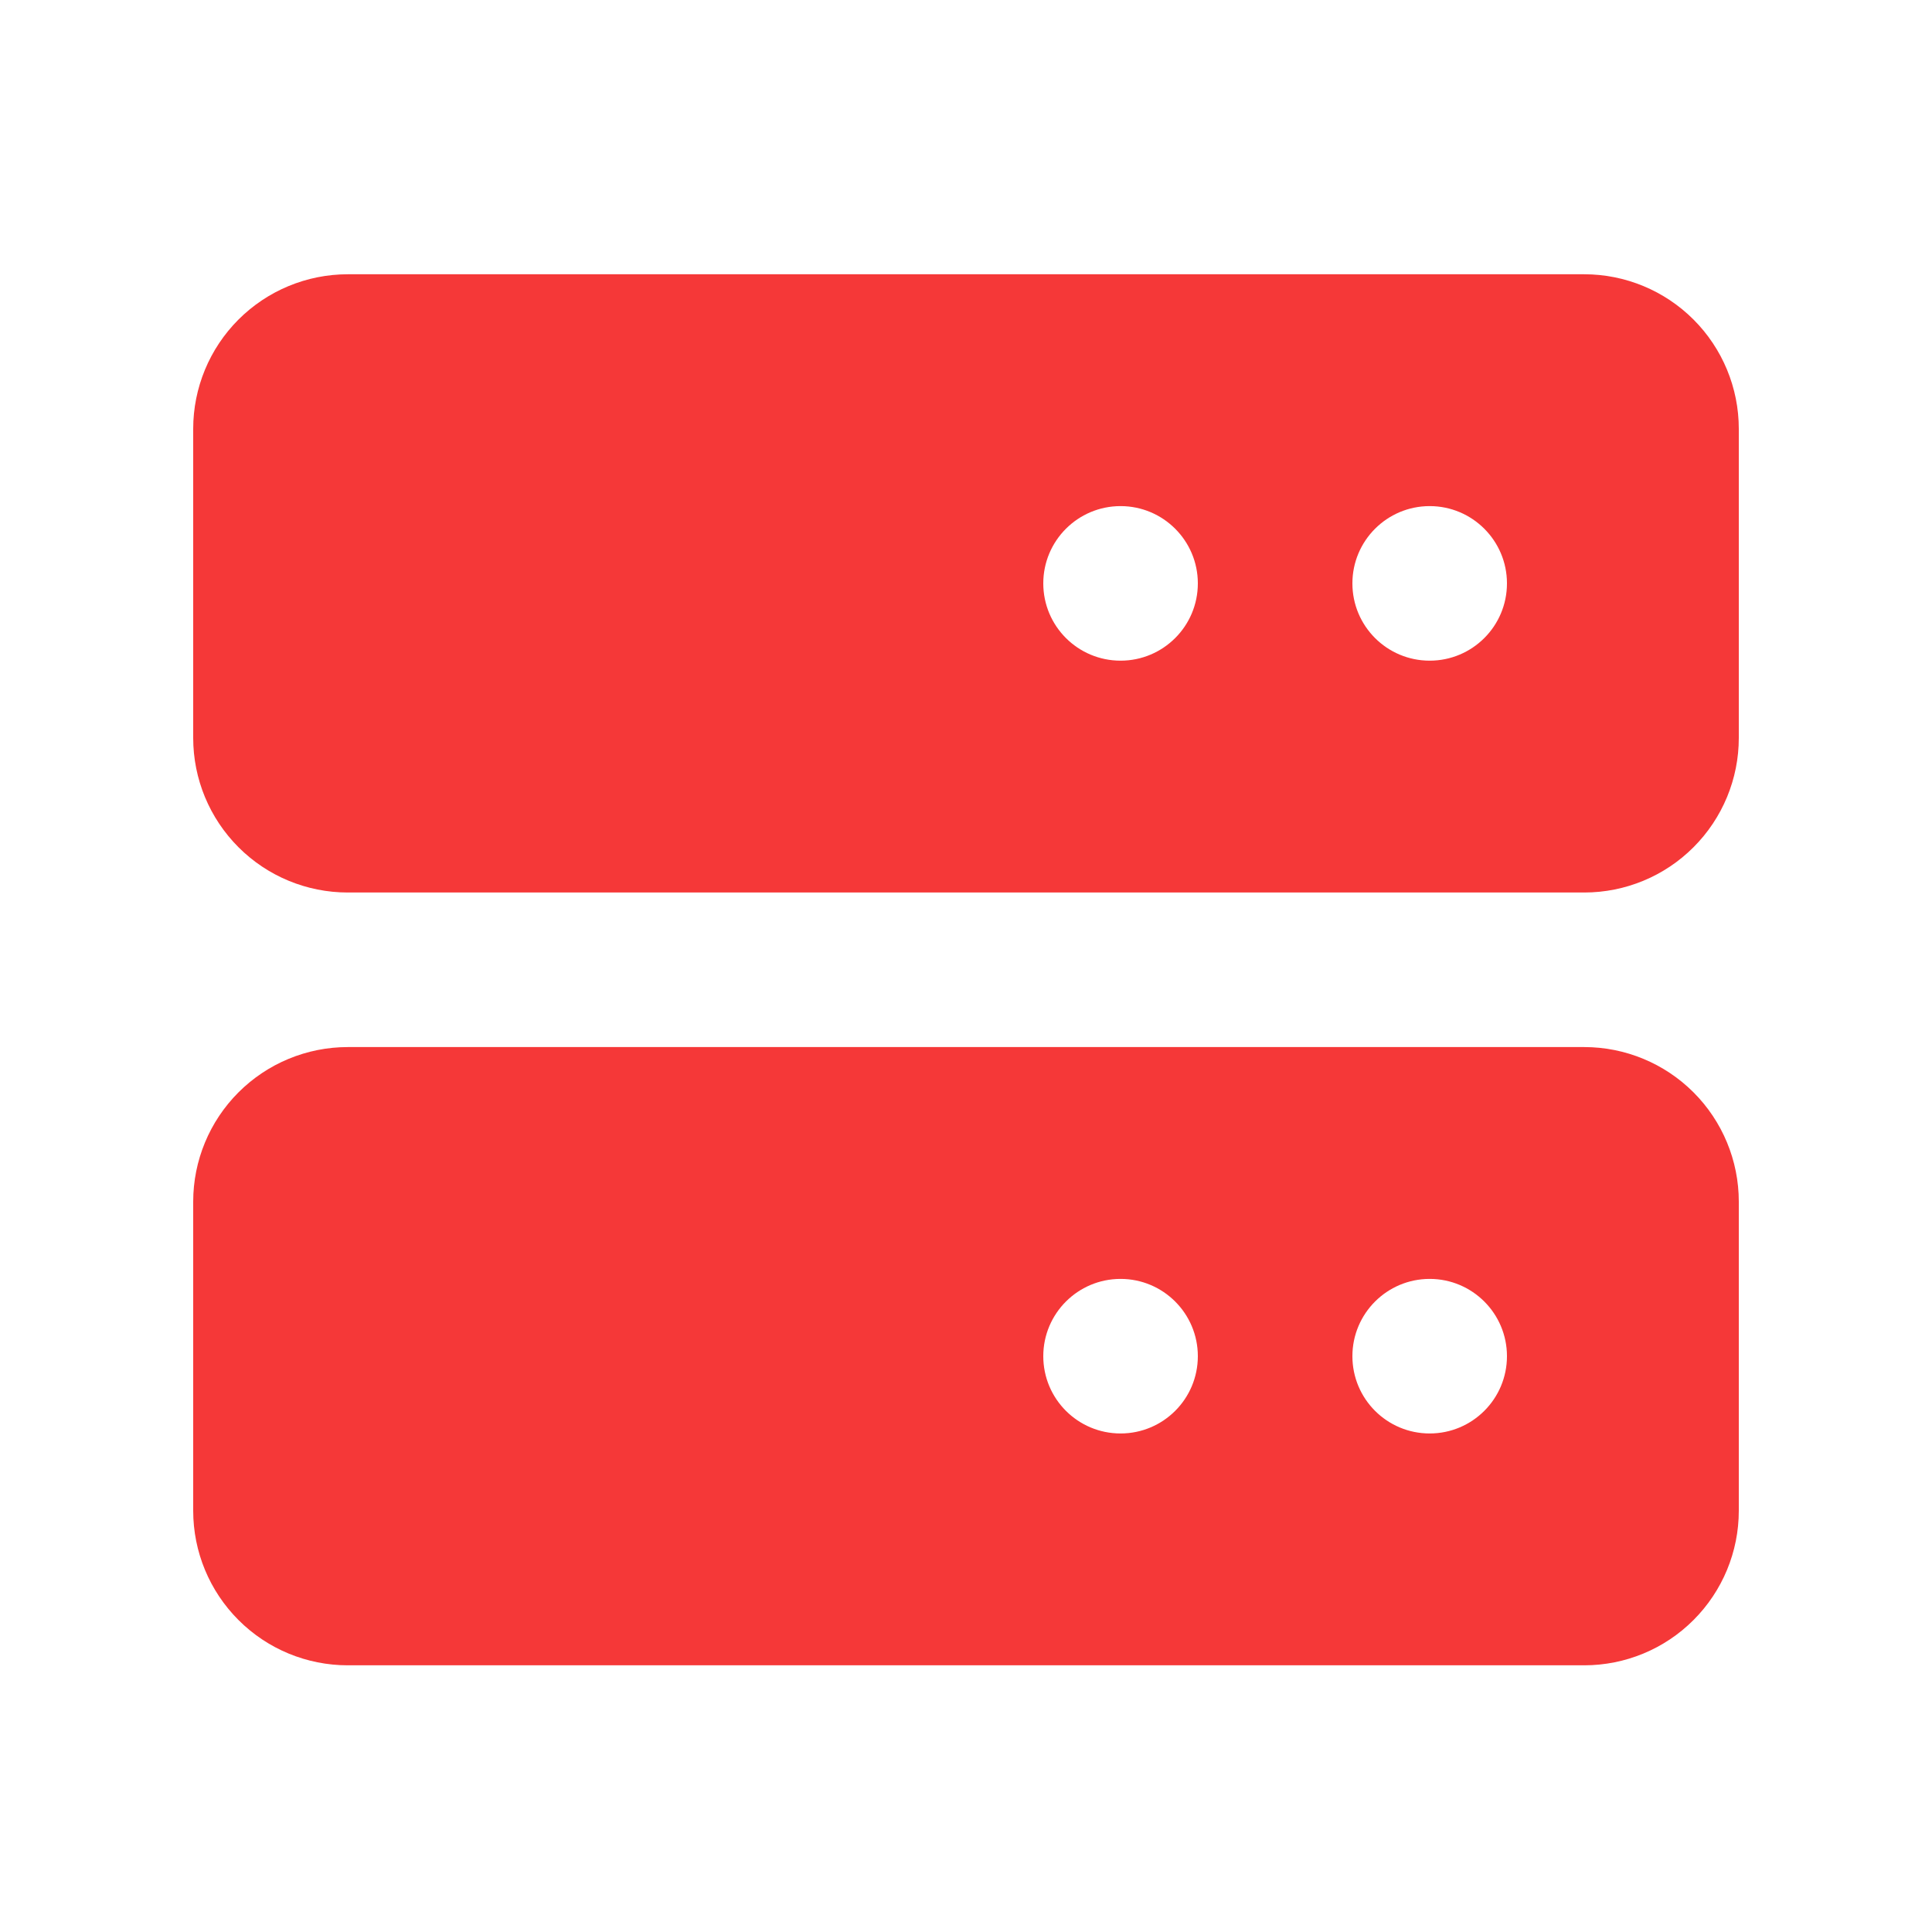
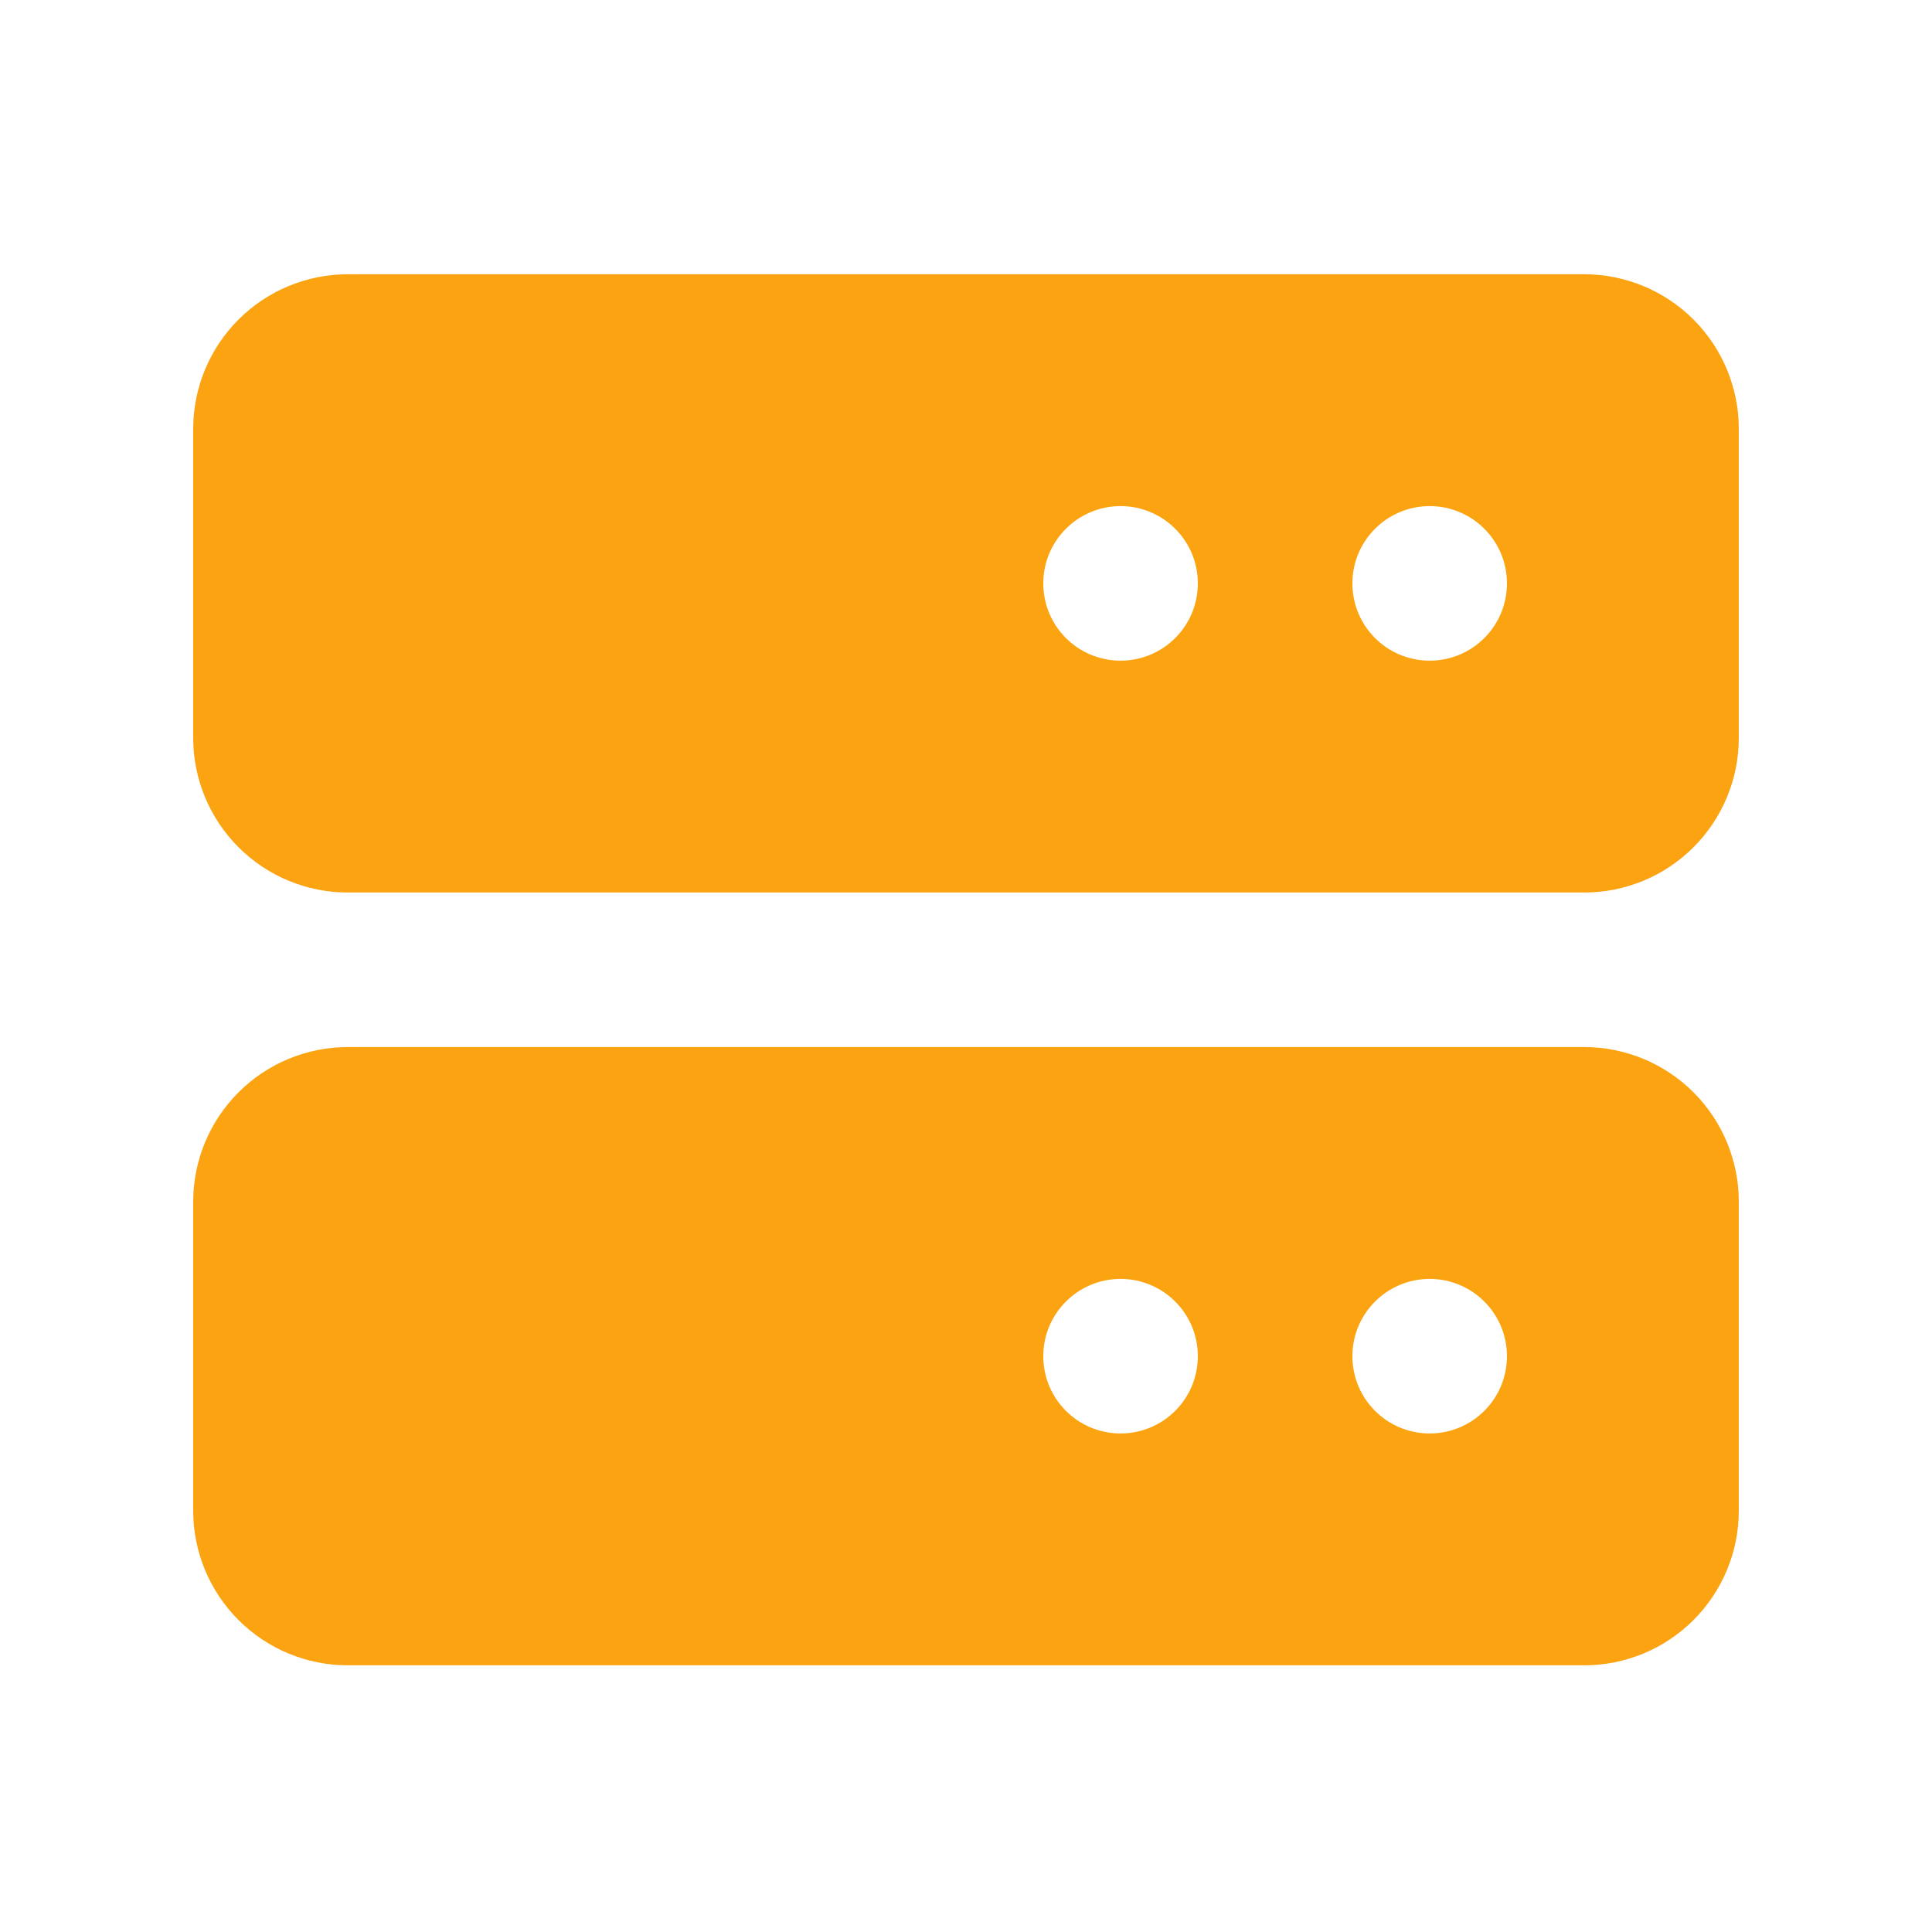
<svg xmlns="http://www.w3.org/2000/svg" width="25" height="25" viewBox="0 0 25 25" fill="none">
-   <path d="M20.5 3.549H4.5C3.97 3.549 3.461 3.76 3.086 4.135C2.711 4.51 2.5 5.019 2.5 5.549V9.549C2.5 10.08 2.711 10.588 3.086 10.963C3.461 11.339 3.97 11.549 4.5 11.549H20.5C21.03 11.549 21.539 11.339 21.914 10.963C22.289 10.588 22.5 10.08 22.5 9.549V5.549C22.5 5.019 22.289 4.51 21.914 4.135C21.539 3.76 21.03 3.549 20.5 3.549ZM15.5 7.549C15.5 8.102 15.052 8.549 14.5 8.549C13.948 8.549 13.5 8.102 13.5 7.549C13.5 6.997 13.948 6.549 14.5 6.549C15.052 6.549 15.5 6.997 15.5 7.549ZM19.5 7.549C19.5 8.102 19.052 8.549 18.5 8.549C17.948 8.549 17.5 8.102 17.5 7.549C17.5 6.997 17.948 6.549 18.5 6.549C19.052 6.549 19.5 6.997 19.5 7.549ZM20.5 13.549H4.5C3.97 13.549 3.461 13.76 3.086 14.135C2.711 14.51 2.5 15.019 2.5 15.549V19.549C2.5 20.08 2.711 20.588 3.086 20.963C3.461 21.339 3.97 21.549 4.5 21.549H20.5C21.03 21.549 21.539 21.339 21.914 20.963C22.289 20.588 22.5 20.08 22.5 19.549V15.549C22.5 15.019 22.289 14.51 21.914 14.135C21.539 13.76 21.03 13.549 20.5 13.549ZM15.5 17.549C15.5 18.102 15.052 18.549 14.5 18.549C13.948 18.549 13.5 18.102 13.5 17.549C13.5 16.997 13.948 16.549 14.5 16.549C15.052 16.549 15.5 16.997 15.5 17.549ZM19.5 17.549C19.5 18.102 19.052 18.549 18.5 18.549C17.948 18.549 17.5 18.102 17.5 17.549C17.5 16.997 17.948 16.549 18.5 16.549C19.052 16.549 19.5 16.997 19.5 17.549Z" fill="#F53838" />
+   <path d="M20.5 3.549H4.5C3.97 3.549 3.461 3.76 3.086 4.135C2.711 4.51 2.5 5.019 2.5 5.549V9.549C2.5 10.08 2.711 10.588 3.086 10.963C3.461 11.339 3.97 11.549 4.5 11.549H20.5C21.03 11.549 21.539 11.339 21.914 10.963C22.289 10.588 22.5 10.08 22.5 9.549V5.549C22.5 5.019 22.289 4.51 21.914 4.135C21.539 3.76 21.03 3.549 20.5 3.549ZM15.5 7.549C15.5 8.102 15.052 8.549 14.5 8.549C13.948 8.549 13.5 8.102 13.5 7.549C13.5 6.997 13.948 6.549 14.5 6.549C15.052 6.549 15.5 6.997 15.5 7.549ZM19.5 7.549C19.5 8.102 19.052 8.549 18.5 8.549C17.948 8.549 17.5 8.102 17.5 7.549C17.5 6.997 17.948 6.549 18.5 6.549C19.052 6.549 19.5 6.997 19.5 7.549ZM20.5 13.549H4.5C3.97 13.549 3.461 13.76 3.086 14.135C2.711 14.51 2.5 15.019 2.5 15.549V19.549C2.5 20.08 2.711 20.588 3.086 20.963C3.461 21.339 3.97 21.549 4.5 21.549H20.5C21.03 21.549 21.539 21.339 21.914 20.963C22.289 20.588 22.5 20.08 22.5 19.549V15.549C22.5 15.019 22.289 14.51 21.914 14.135C21.539 13.76 21.03 13.549 20.5 13.549ZM15.5 17.549C15.5 18.102 15.052 18.549 14.5 18.549C13.948 18.549 13.5 18.102 13.5 17.549C13.5 16.997 13.948 16.549 14.5 16.549C15.052 16.549 15.5 16.997 15.5 17.549ZM19.5 17.549C19.5 18.102 19.052 18.549 18.5 18.549C17.948 18.549 17.5 18.102 17.5 17.549C17.5 16.997 17.948 16.549 18.5 16.549C19.052 16.549 19.5 16.997 19.5 17.549Z" fill="#FCA311" />
</svg>
